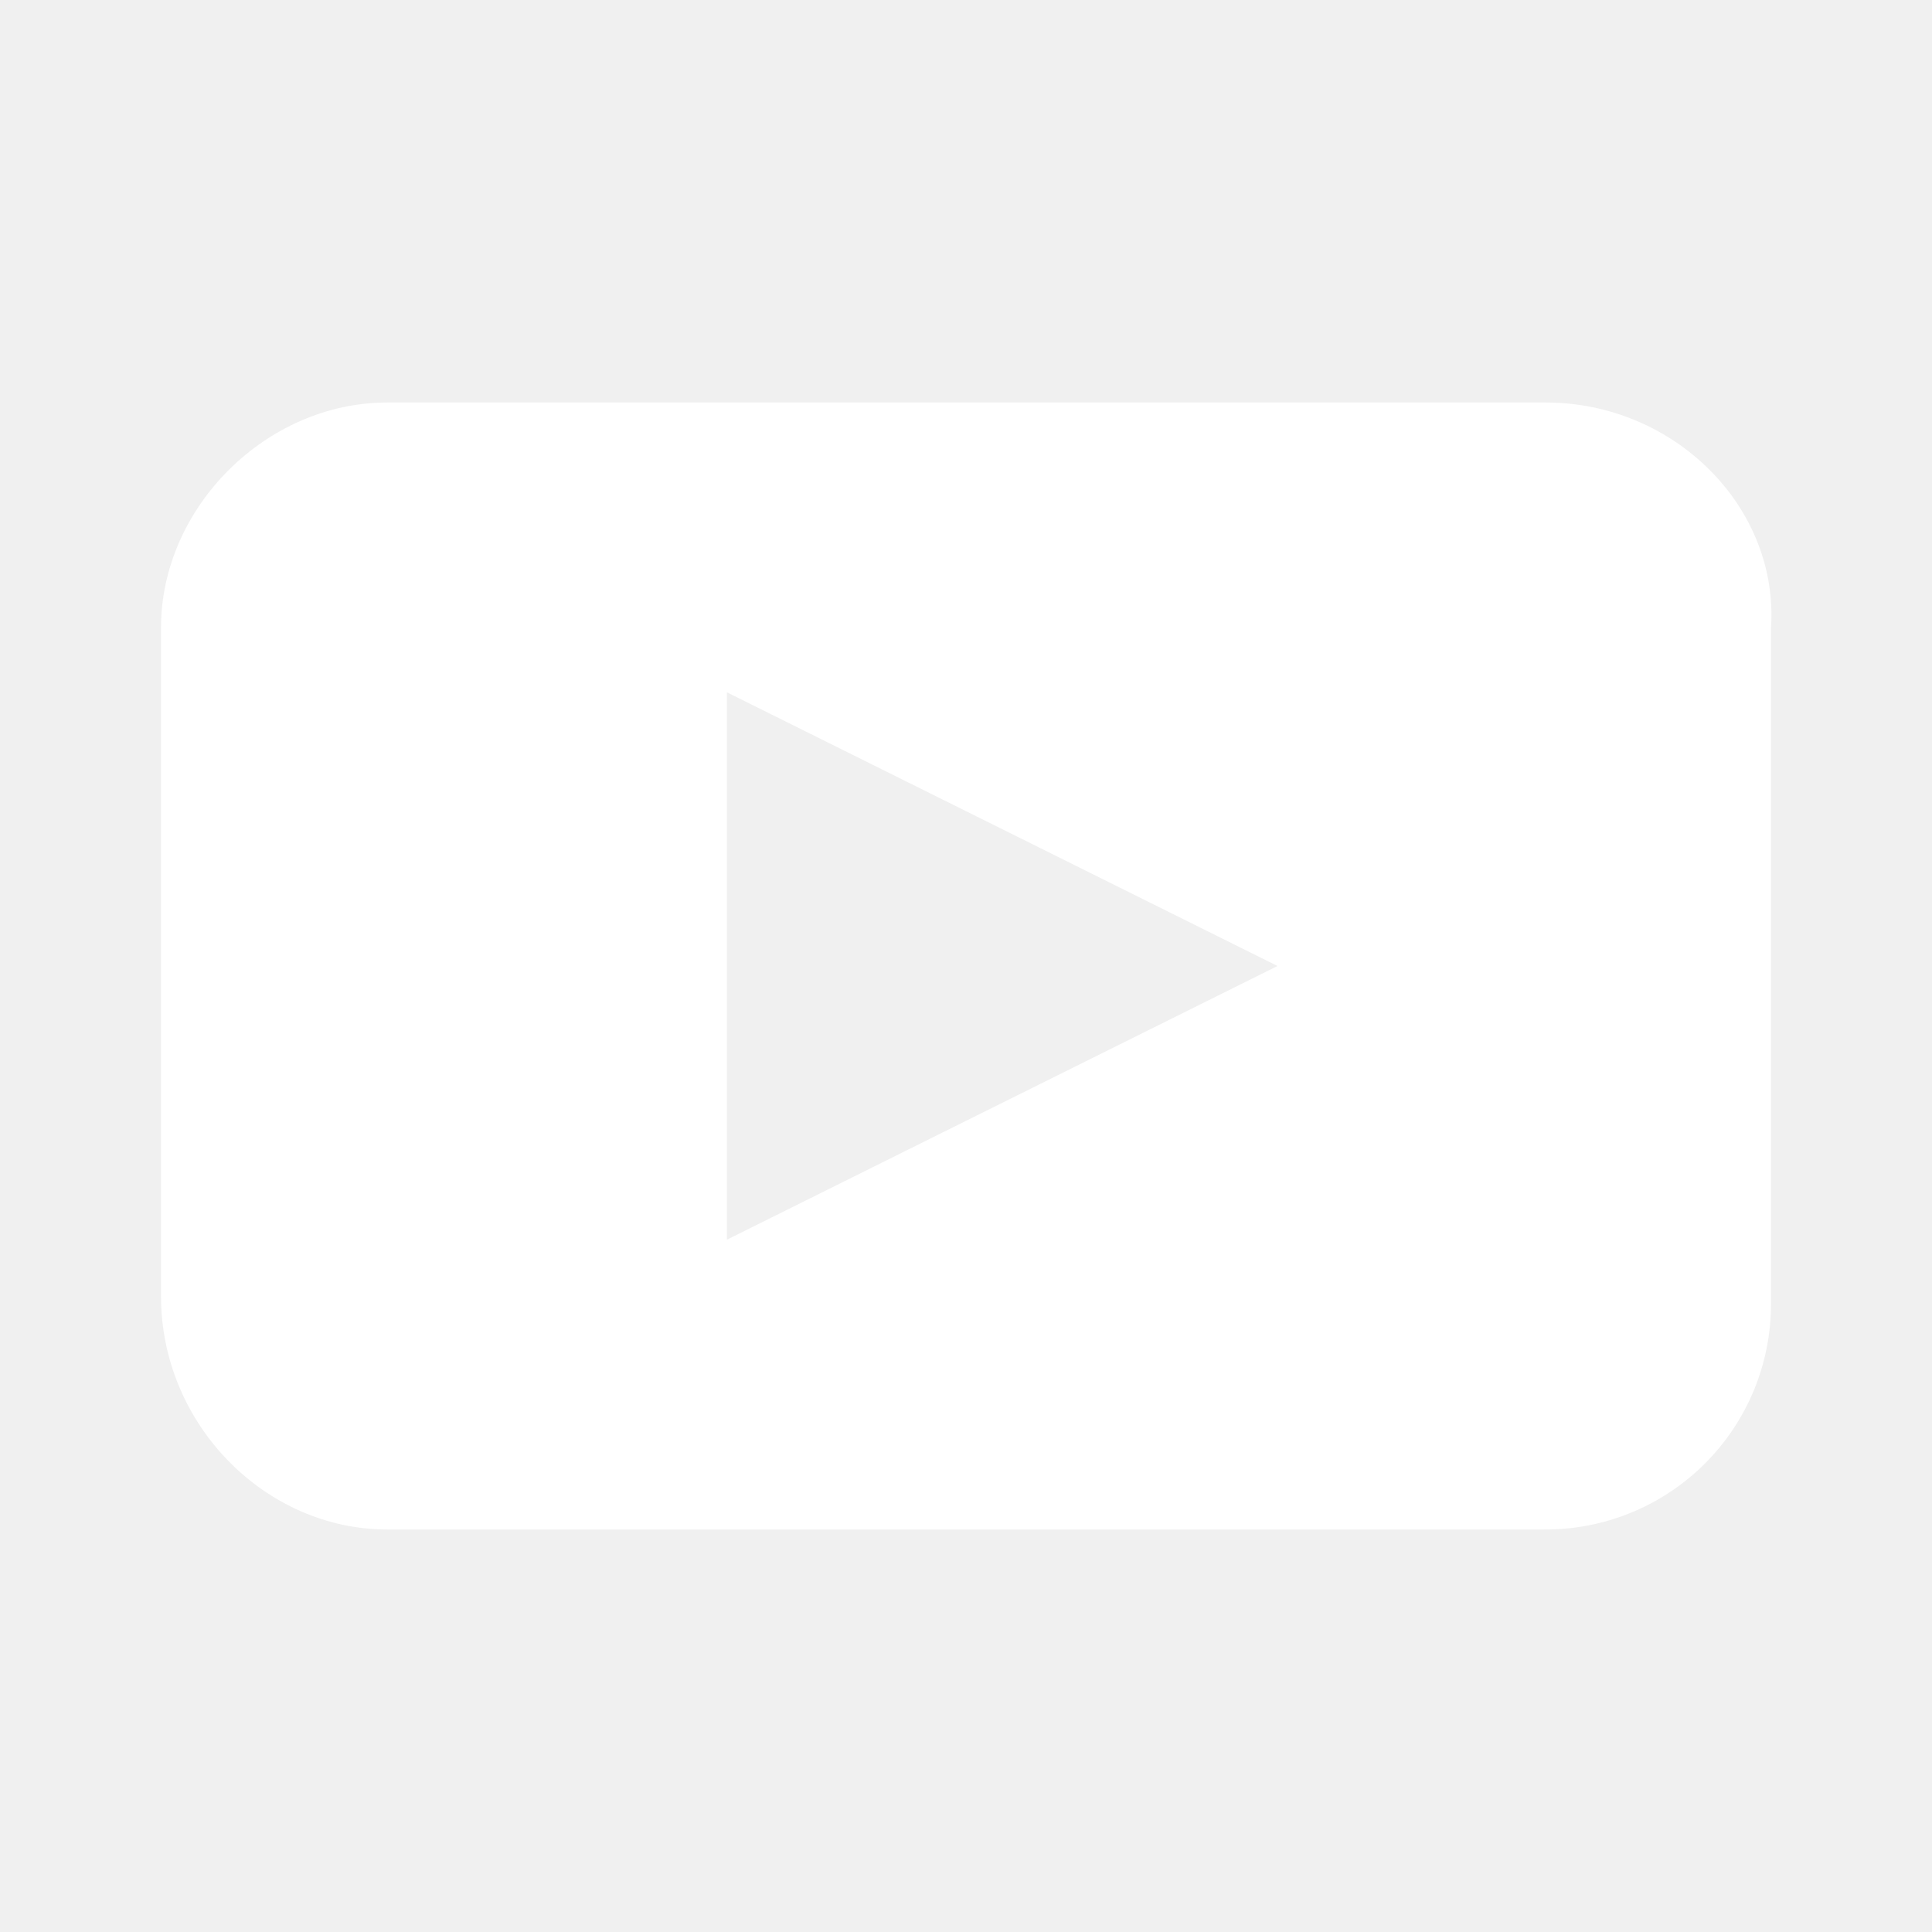
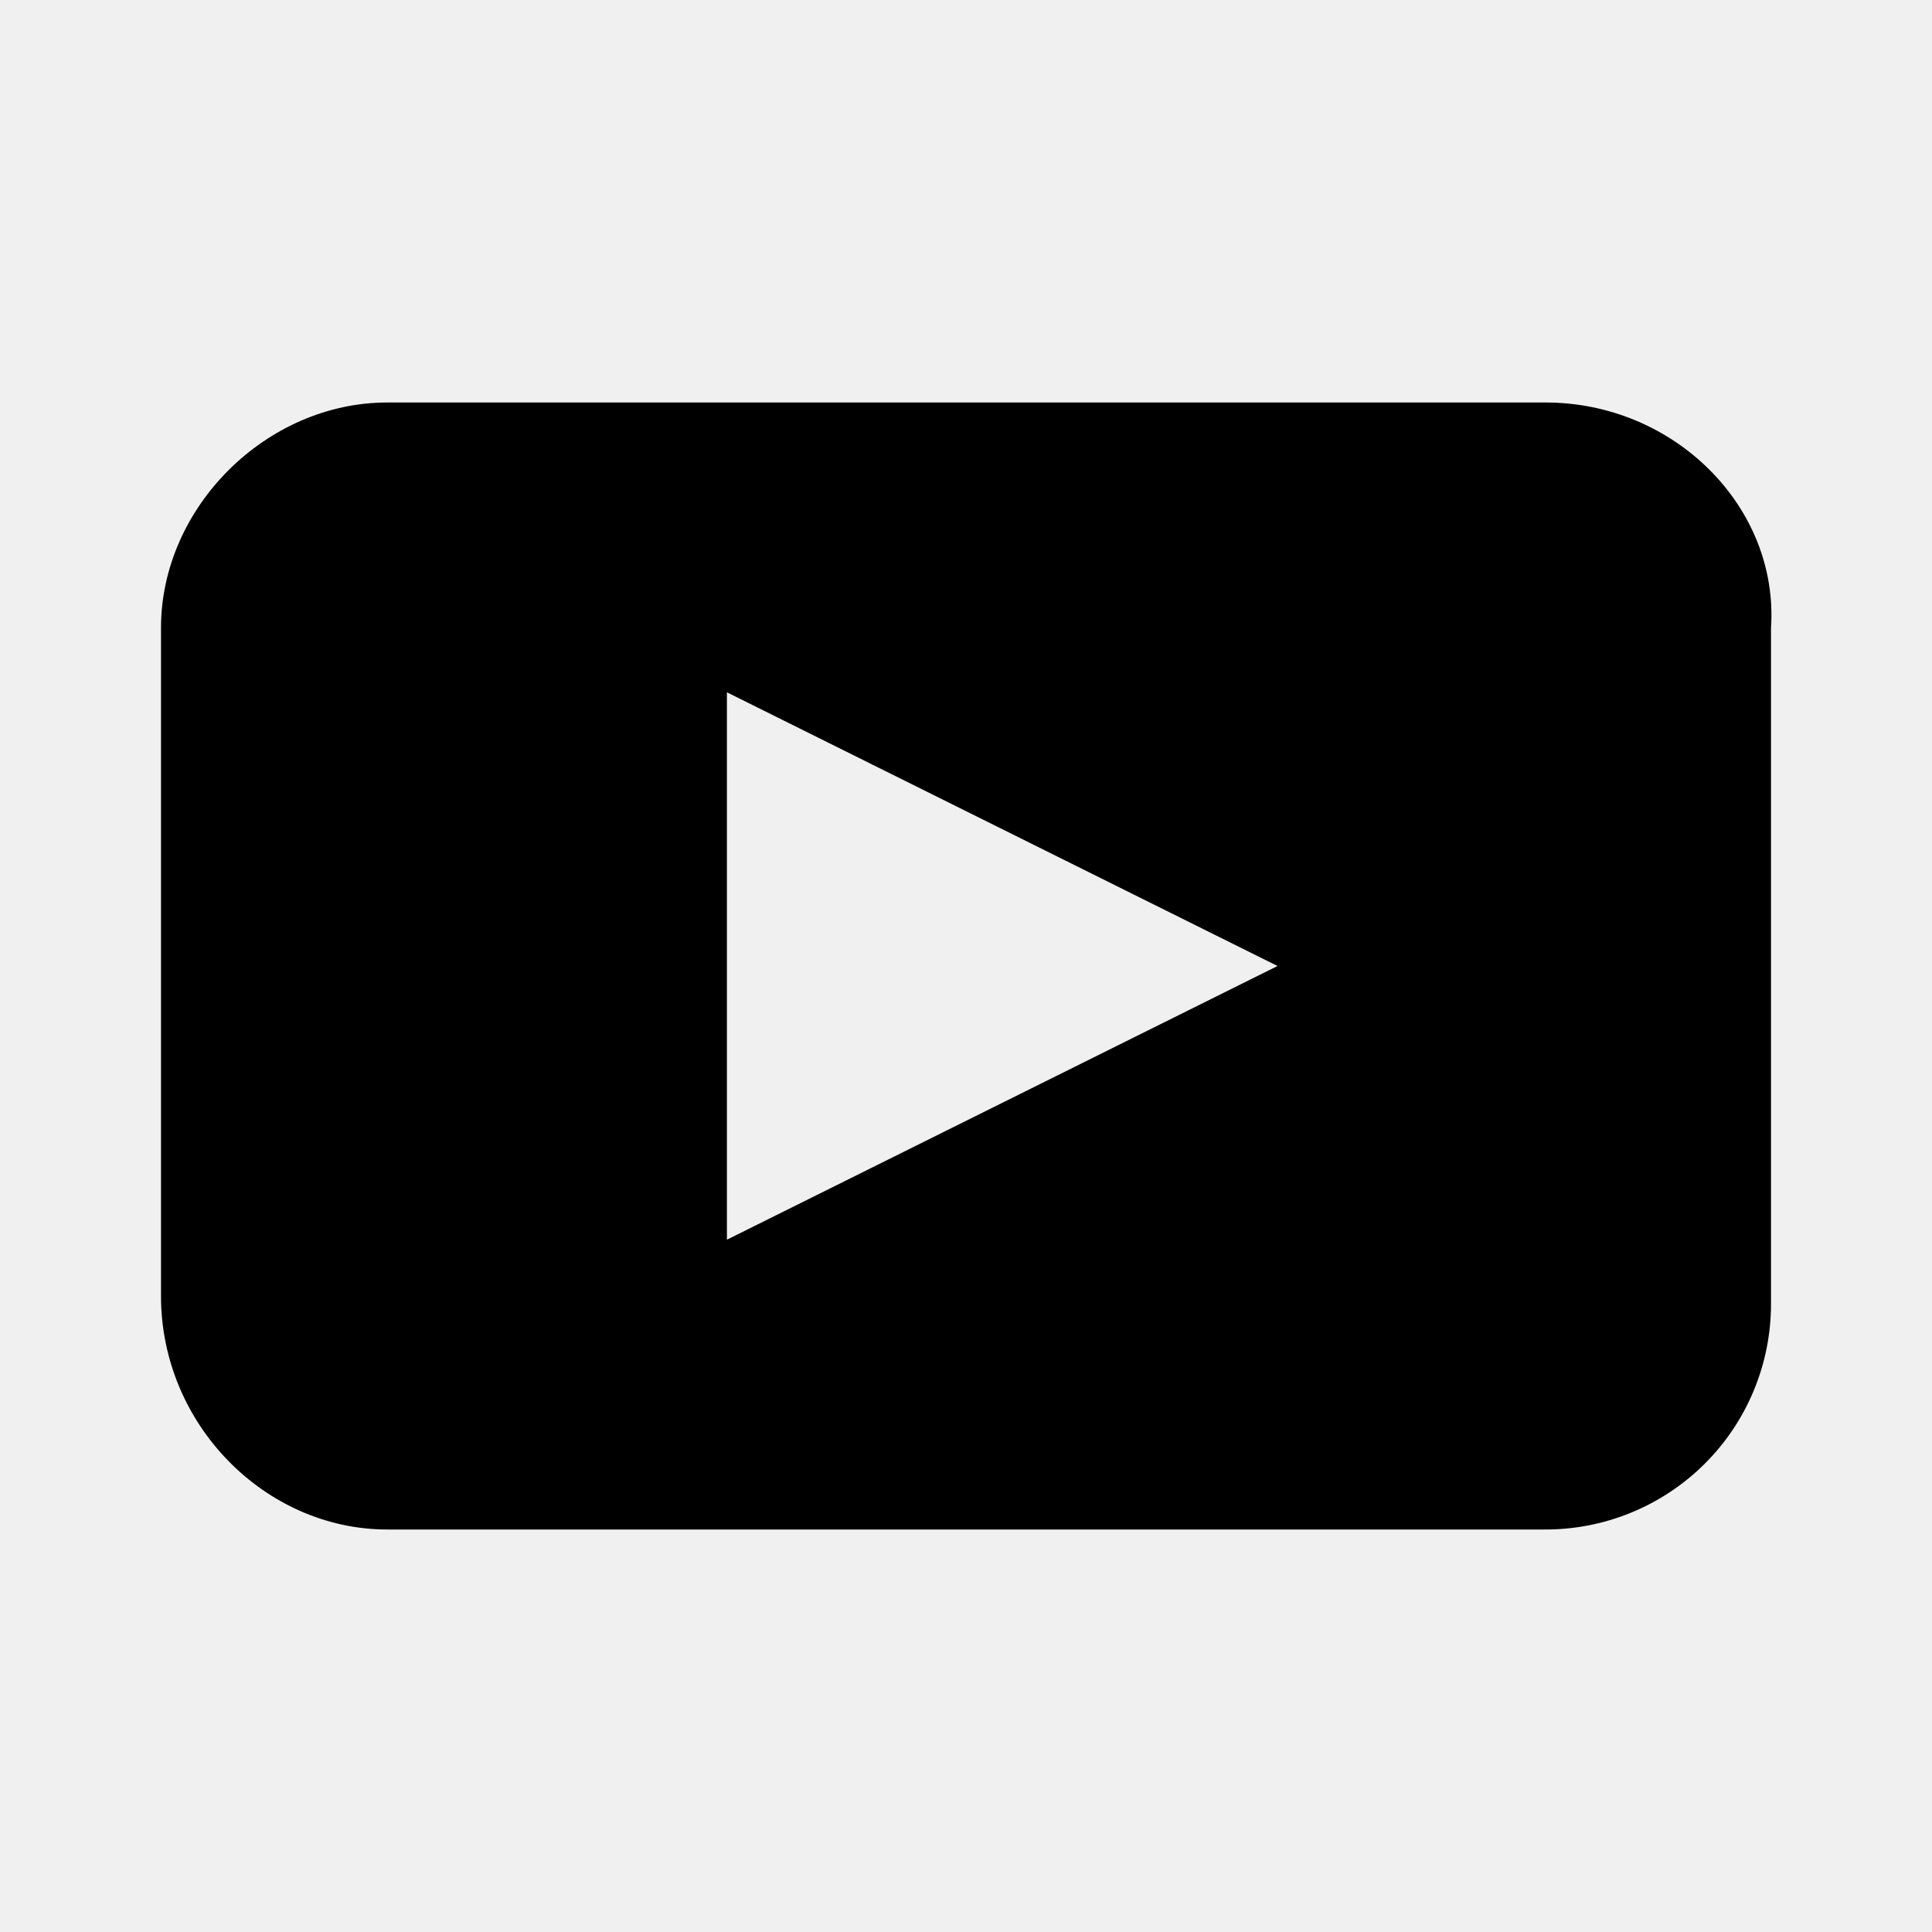
<svg xmlns="http://www.w3.org/2000/svg" width="24" height="24" fill="none">
-   <path d="M19.18 5H4.81C3.31 5 2 6.3 2 7.8v8.3C2 17.7 3.3 19 4.81 19h14.37A2.8 2.8 0 0 0 22 16.2V7.8c.1-1.5-1.2-2.8-2.8-2.8ZM9.03 15.4V8.6l6.84 3.4-6.84 3.4Z" fill="#fff" />
+   <path d="M19.18 5H4.81C3.31 5 2 6.3 2 7.8v8.3C2 17.7 3.3 19 4.81 19h14.37A2.8 2.8 0 0 0 22 16.2V7.8c.1-1.5-1.2-2.8-2.8-2.8ZM9.03 15.4V8.6l6.84 3.4-6.84 3.4Z" fill="currentColor" />
</svg>
